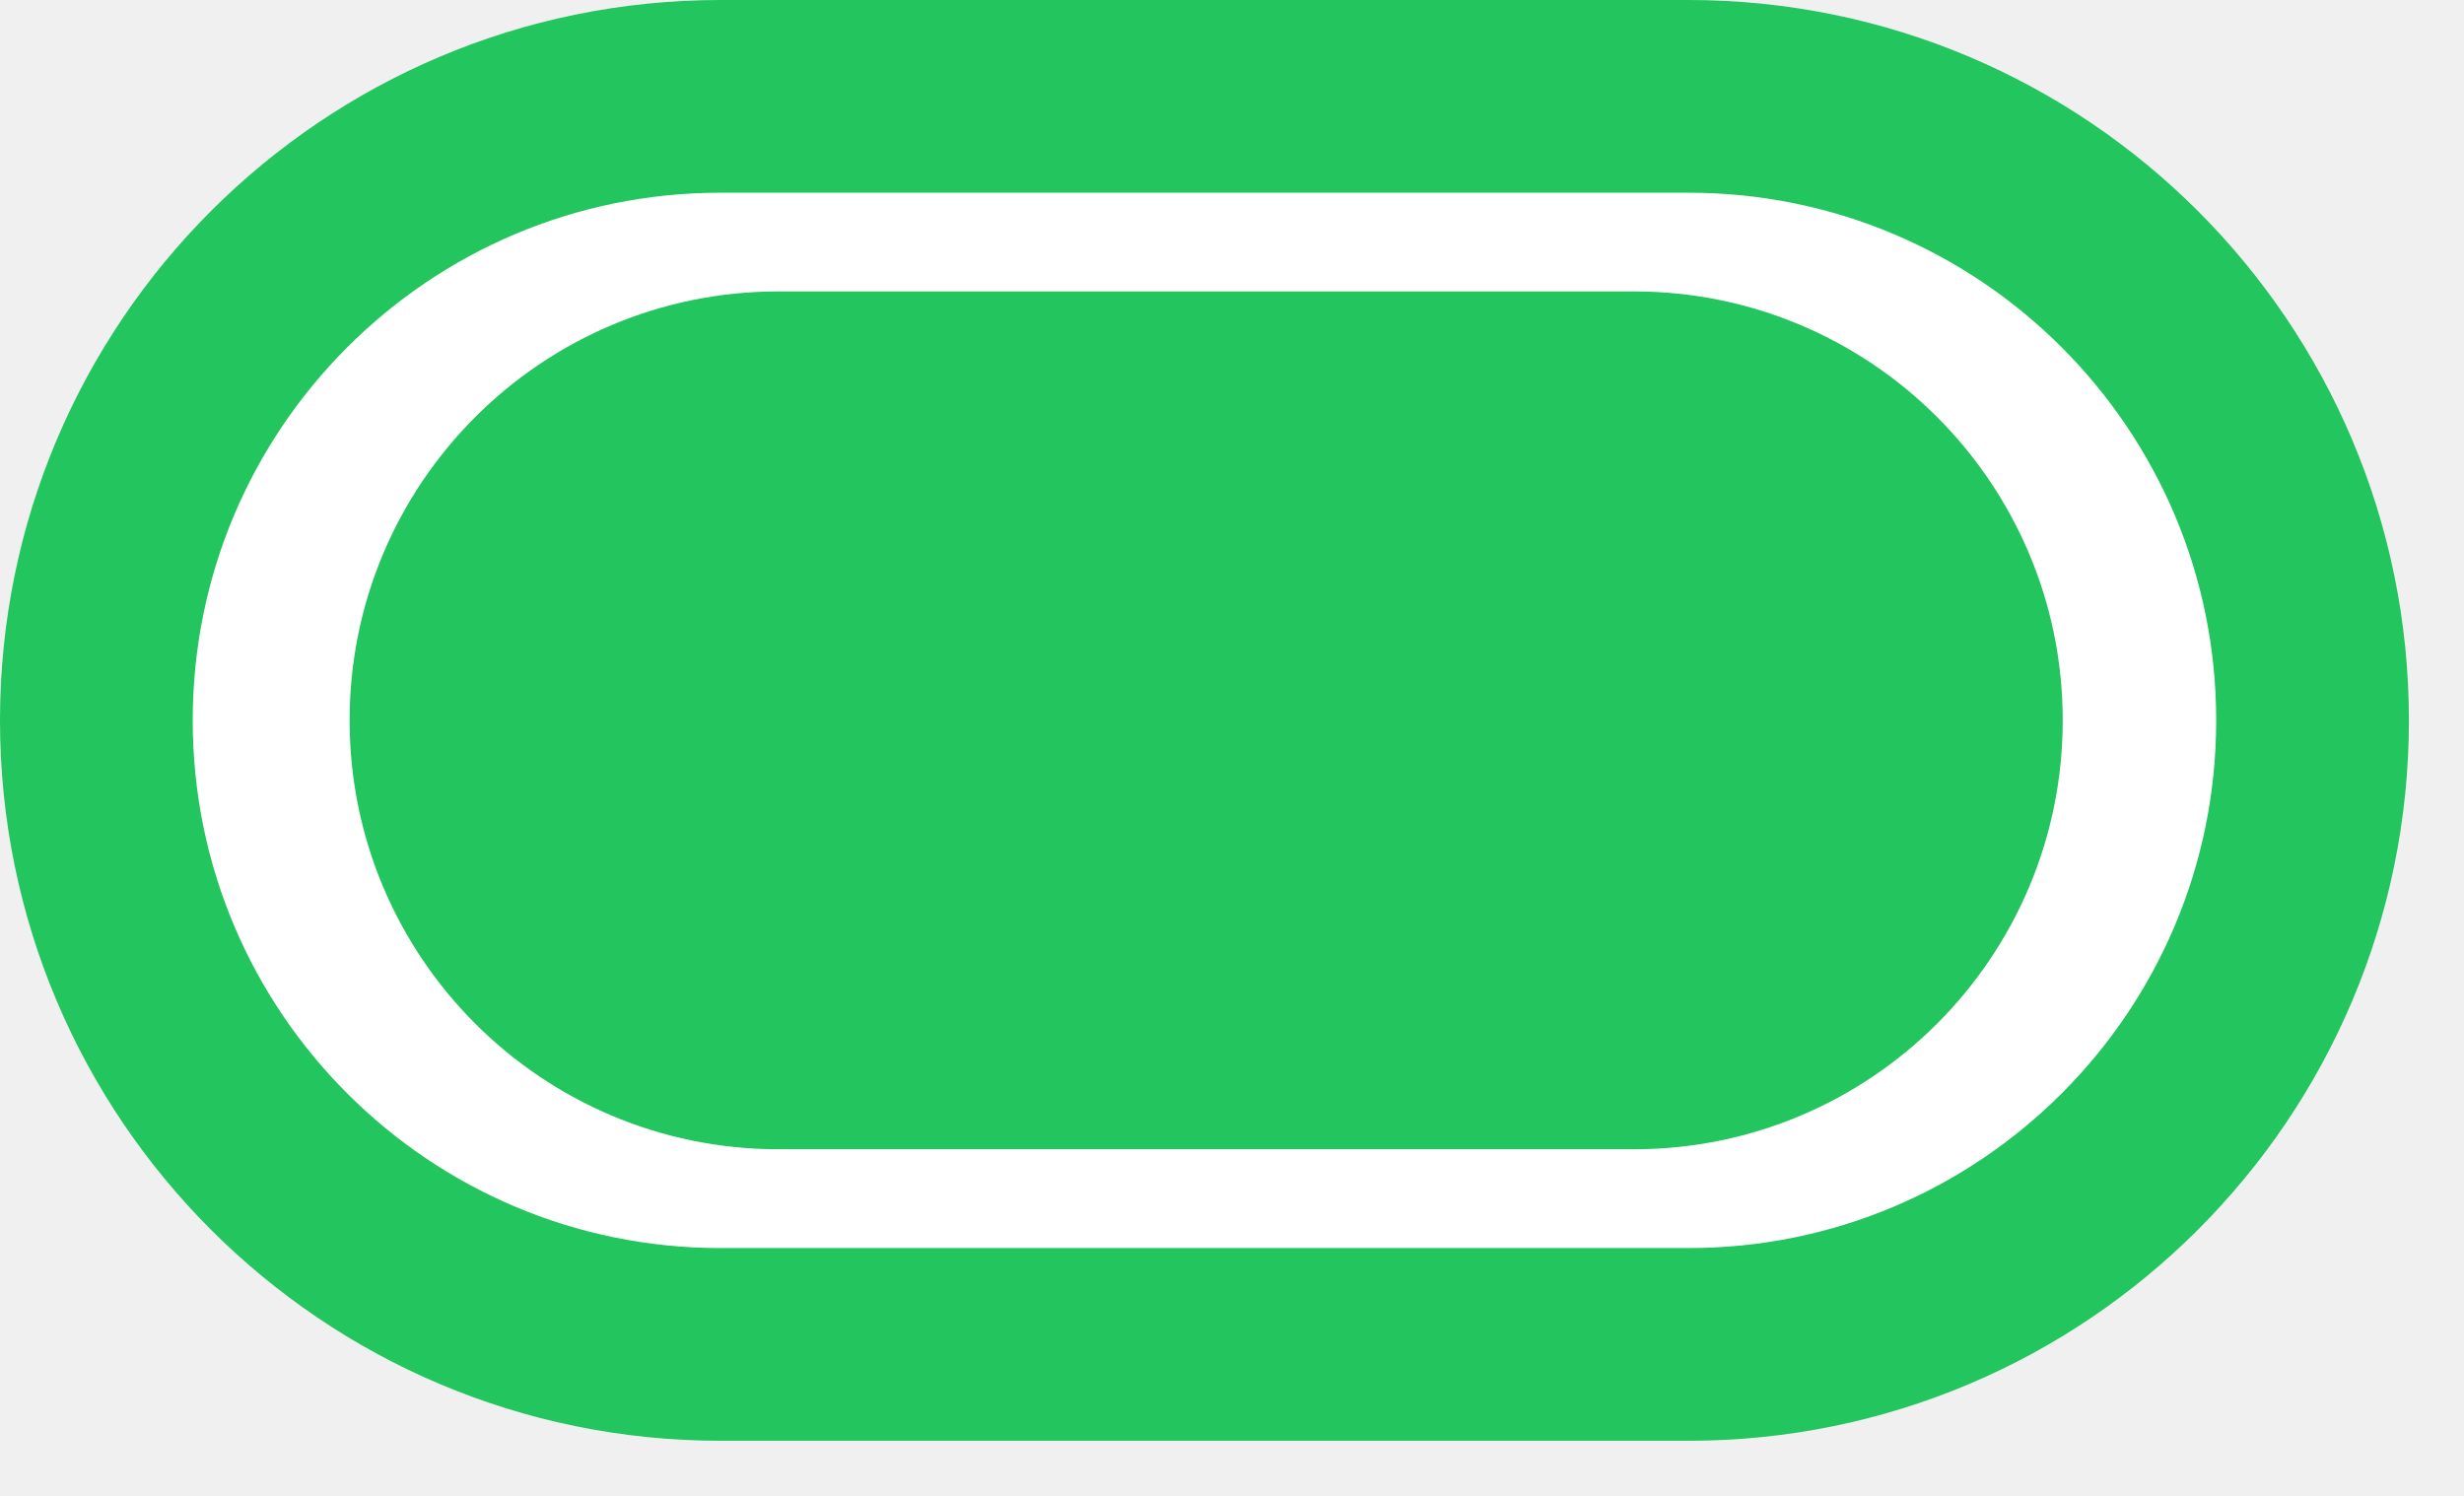
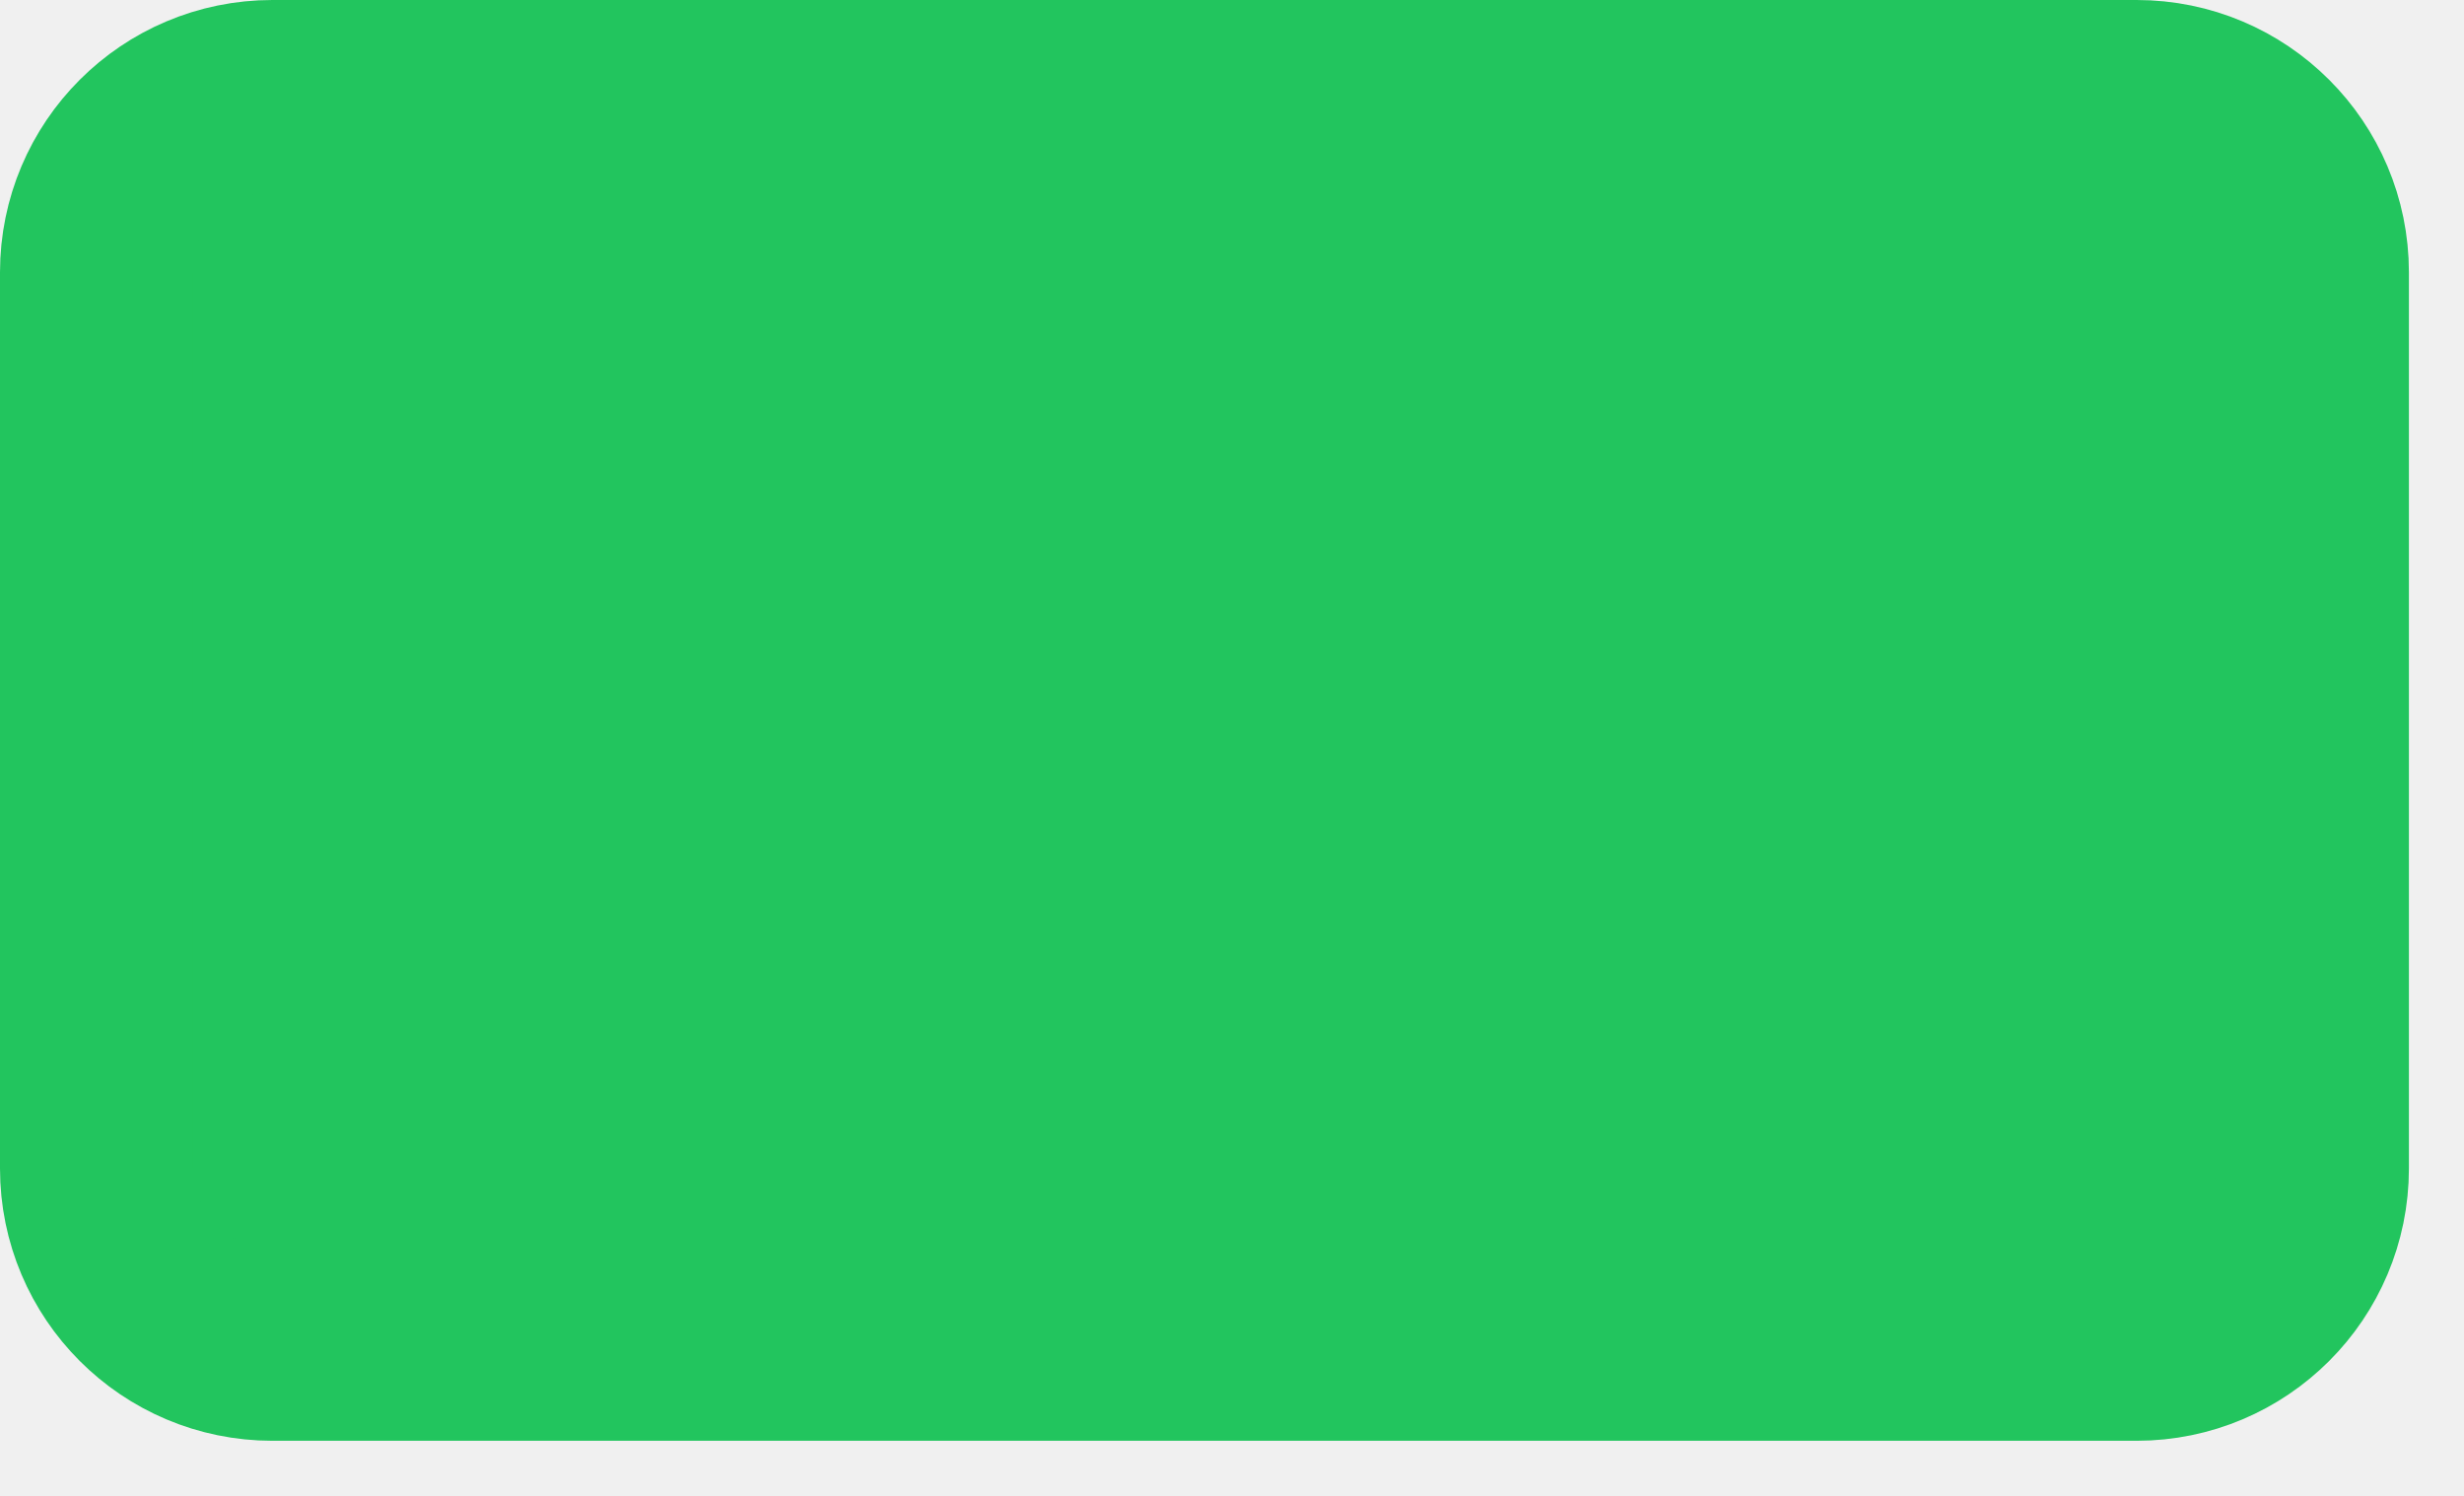
<svg xmlns="http://www.w3.org/2000/svg" width="28" height="17" viewBox="0 0 28 17" fill="none">
-   <rect x="1.095" y="1.095" width="25.184" height="14.184" rx="7.092" stroke="#22C55E" stroke-width="2.19" fill="white" />
-   <rect x="3.973" y="3.312" width="19.467" height="9.749" rx="4.874" fill="#22C55E" />
+   <rect x="1.095" y="1.095" width="25.184" height="14.184" rx="2" stroke="#22C55E" stroke-width="2.19" fill="#22C55E" />
</svg>
